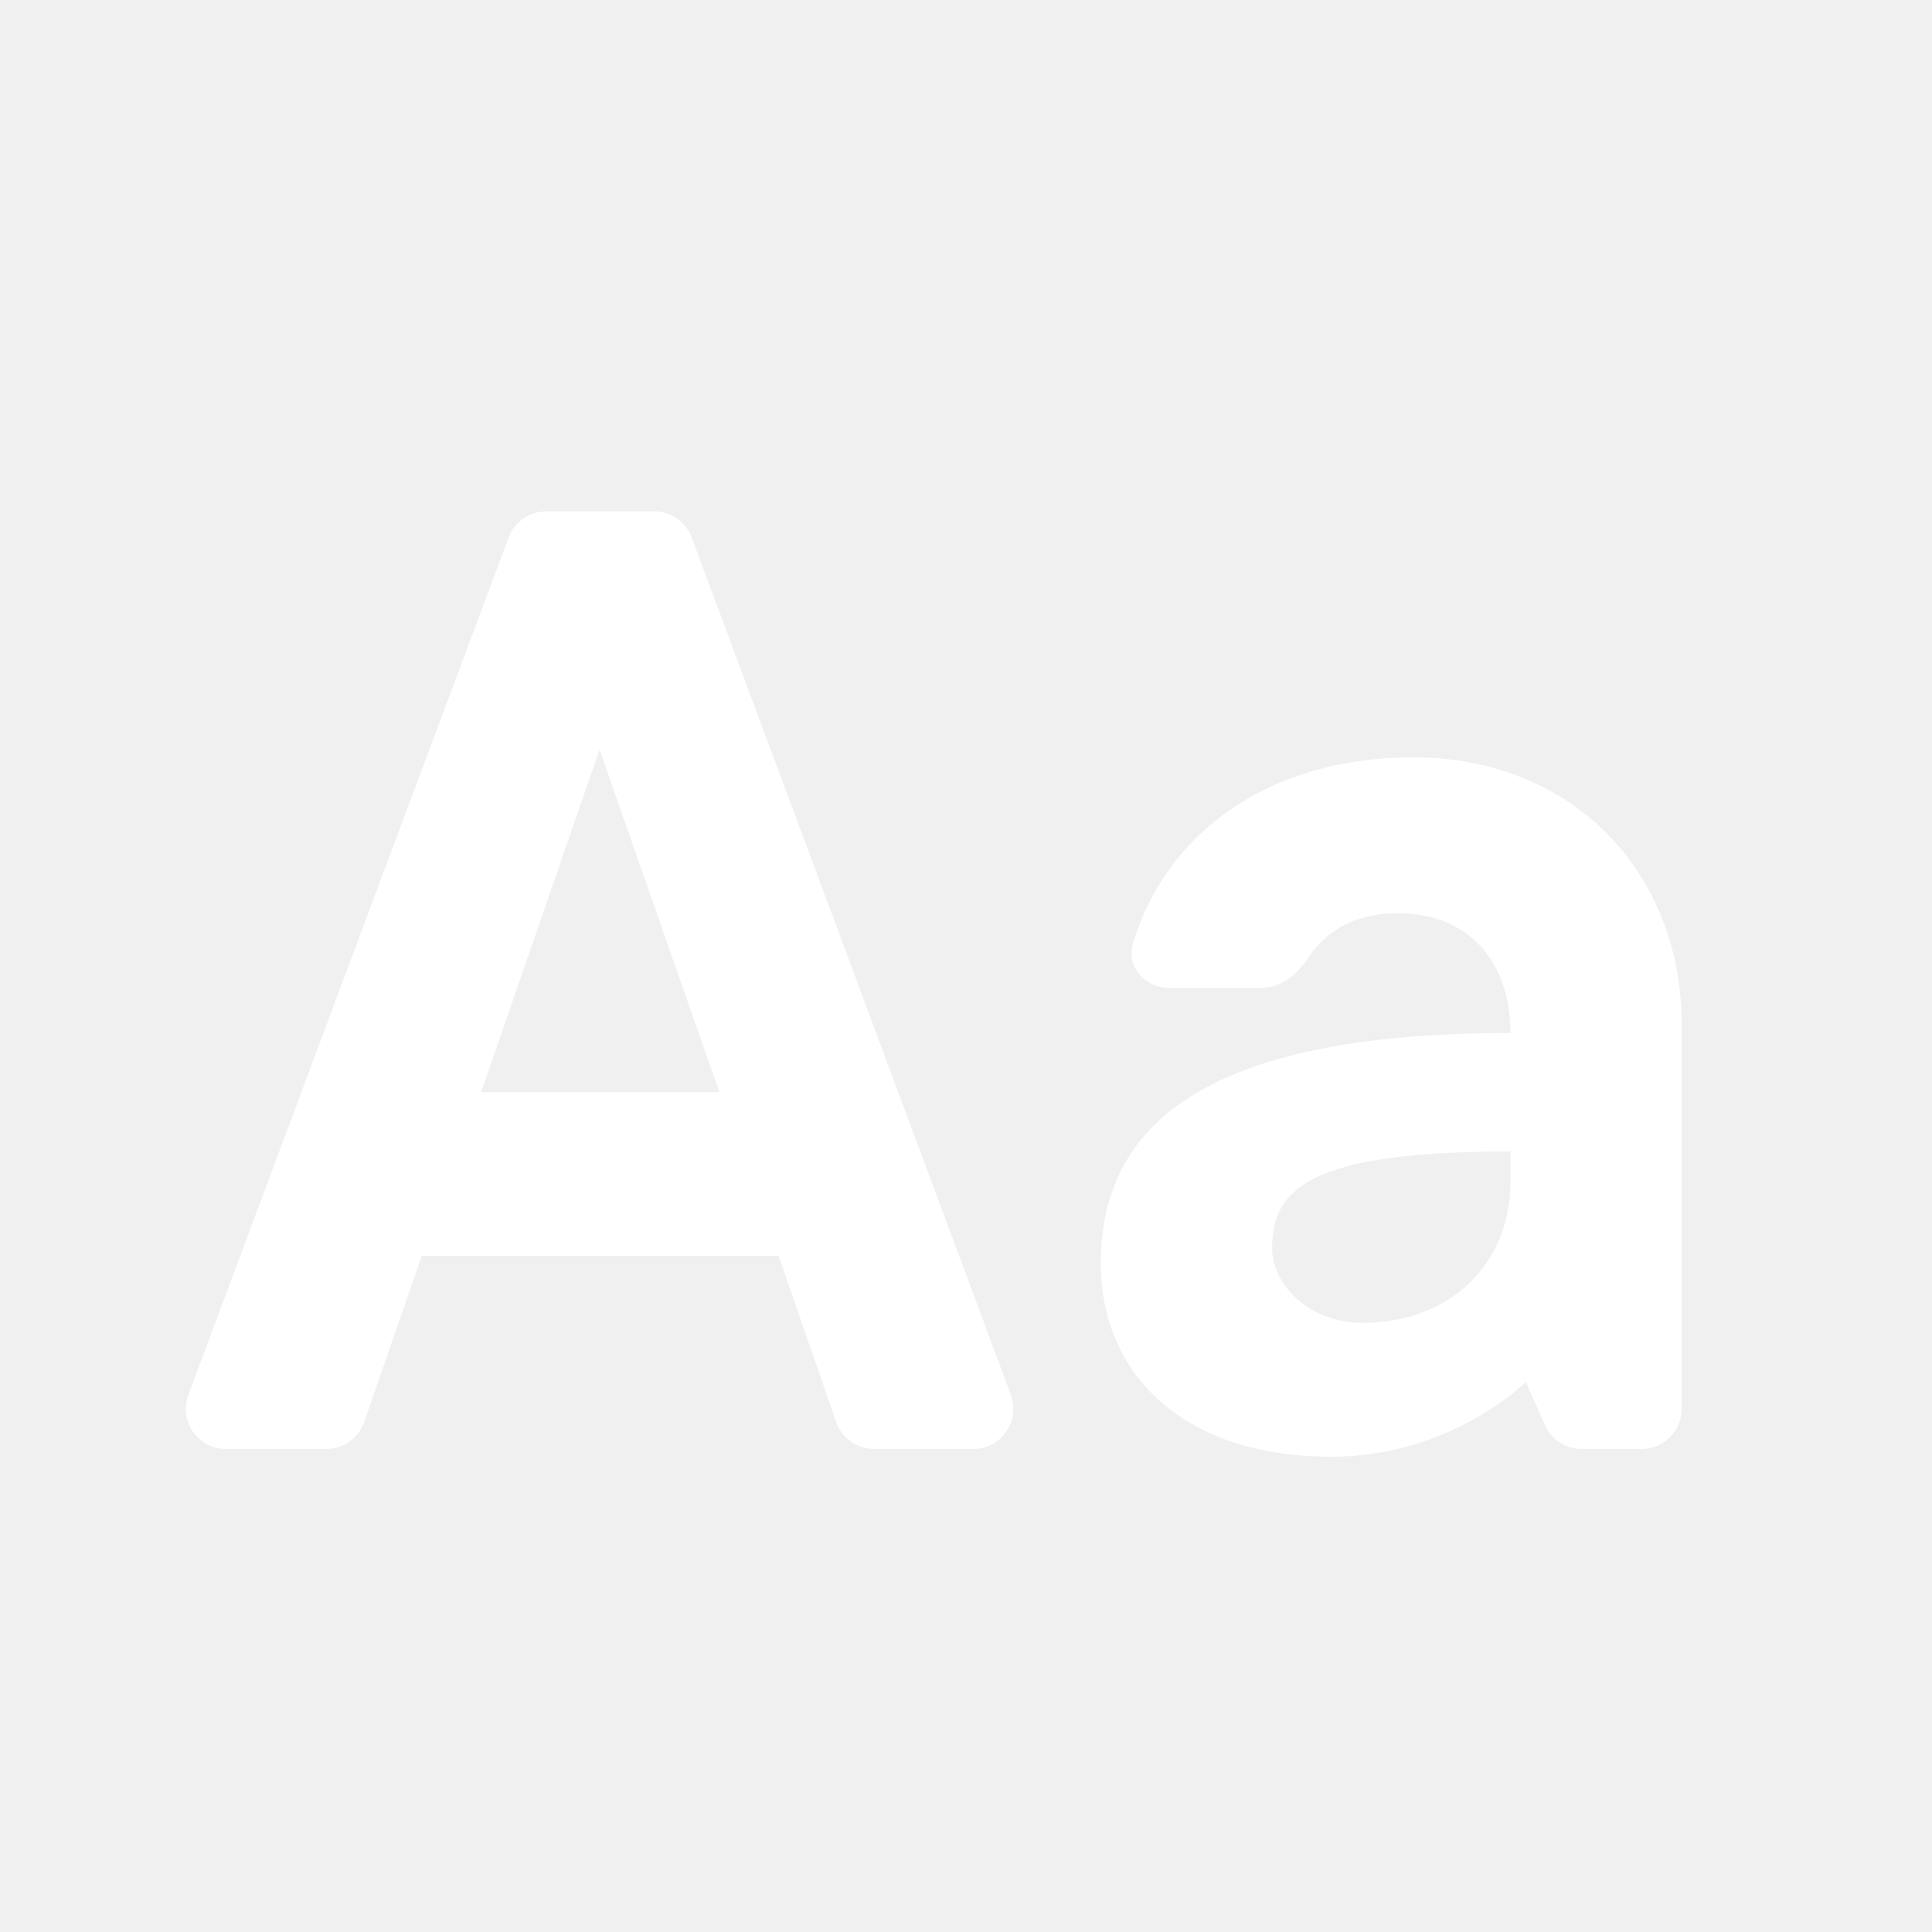
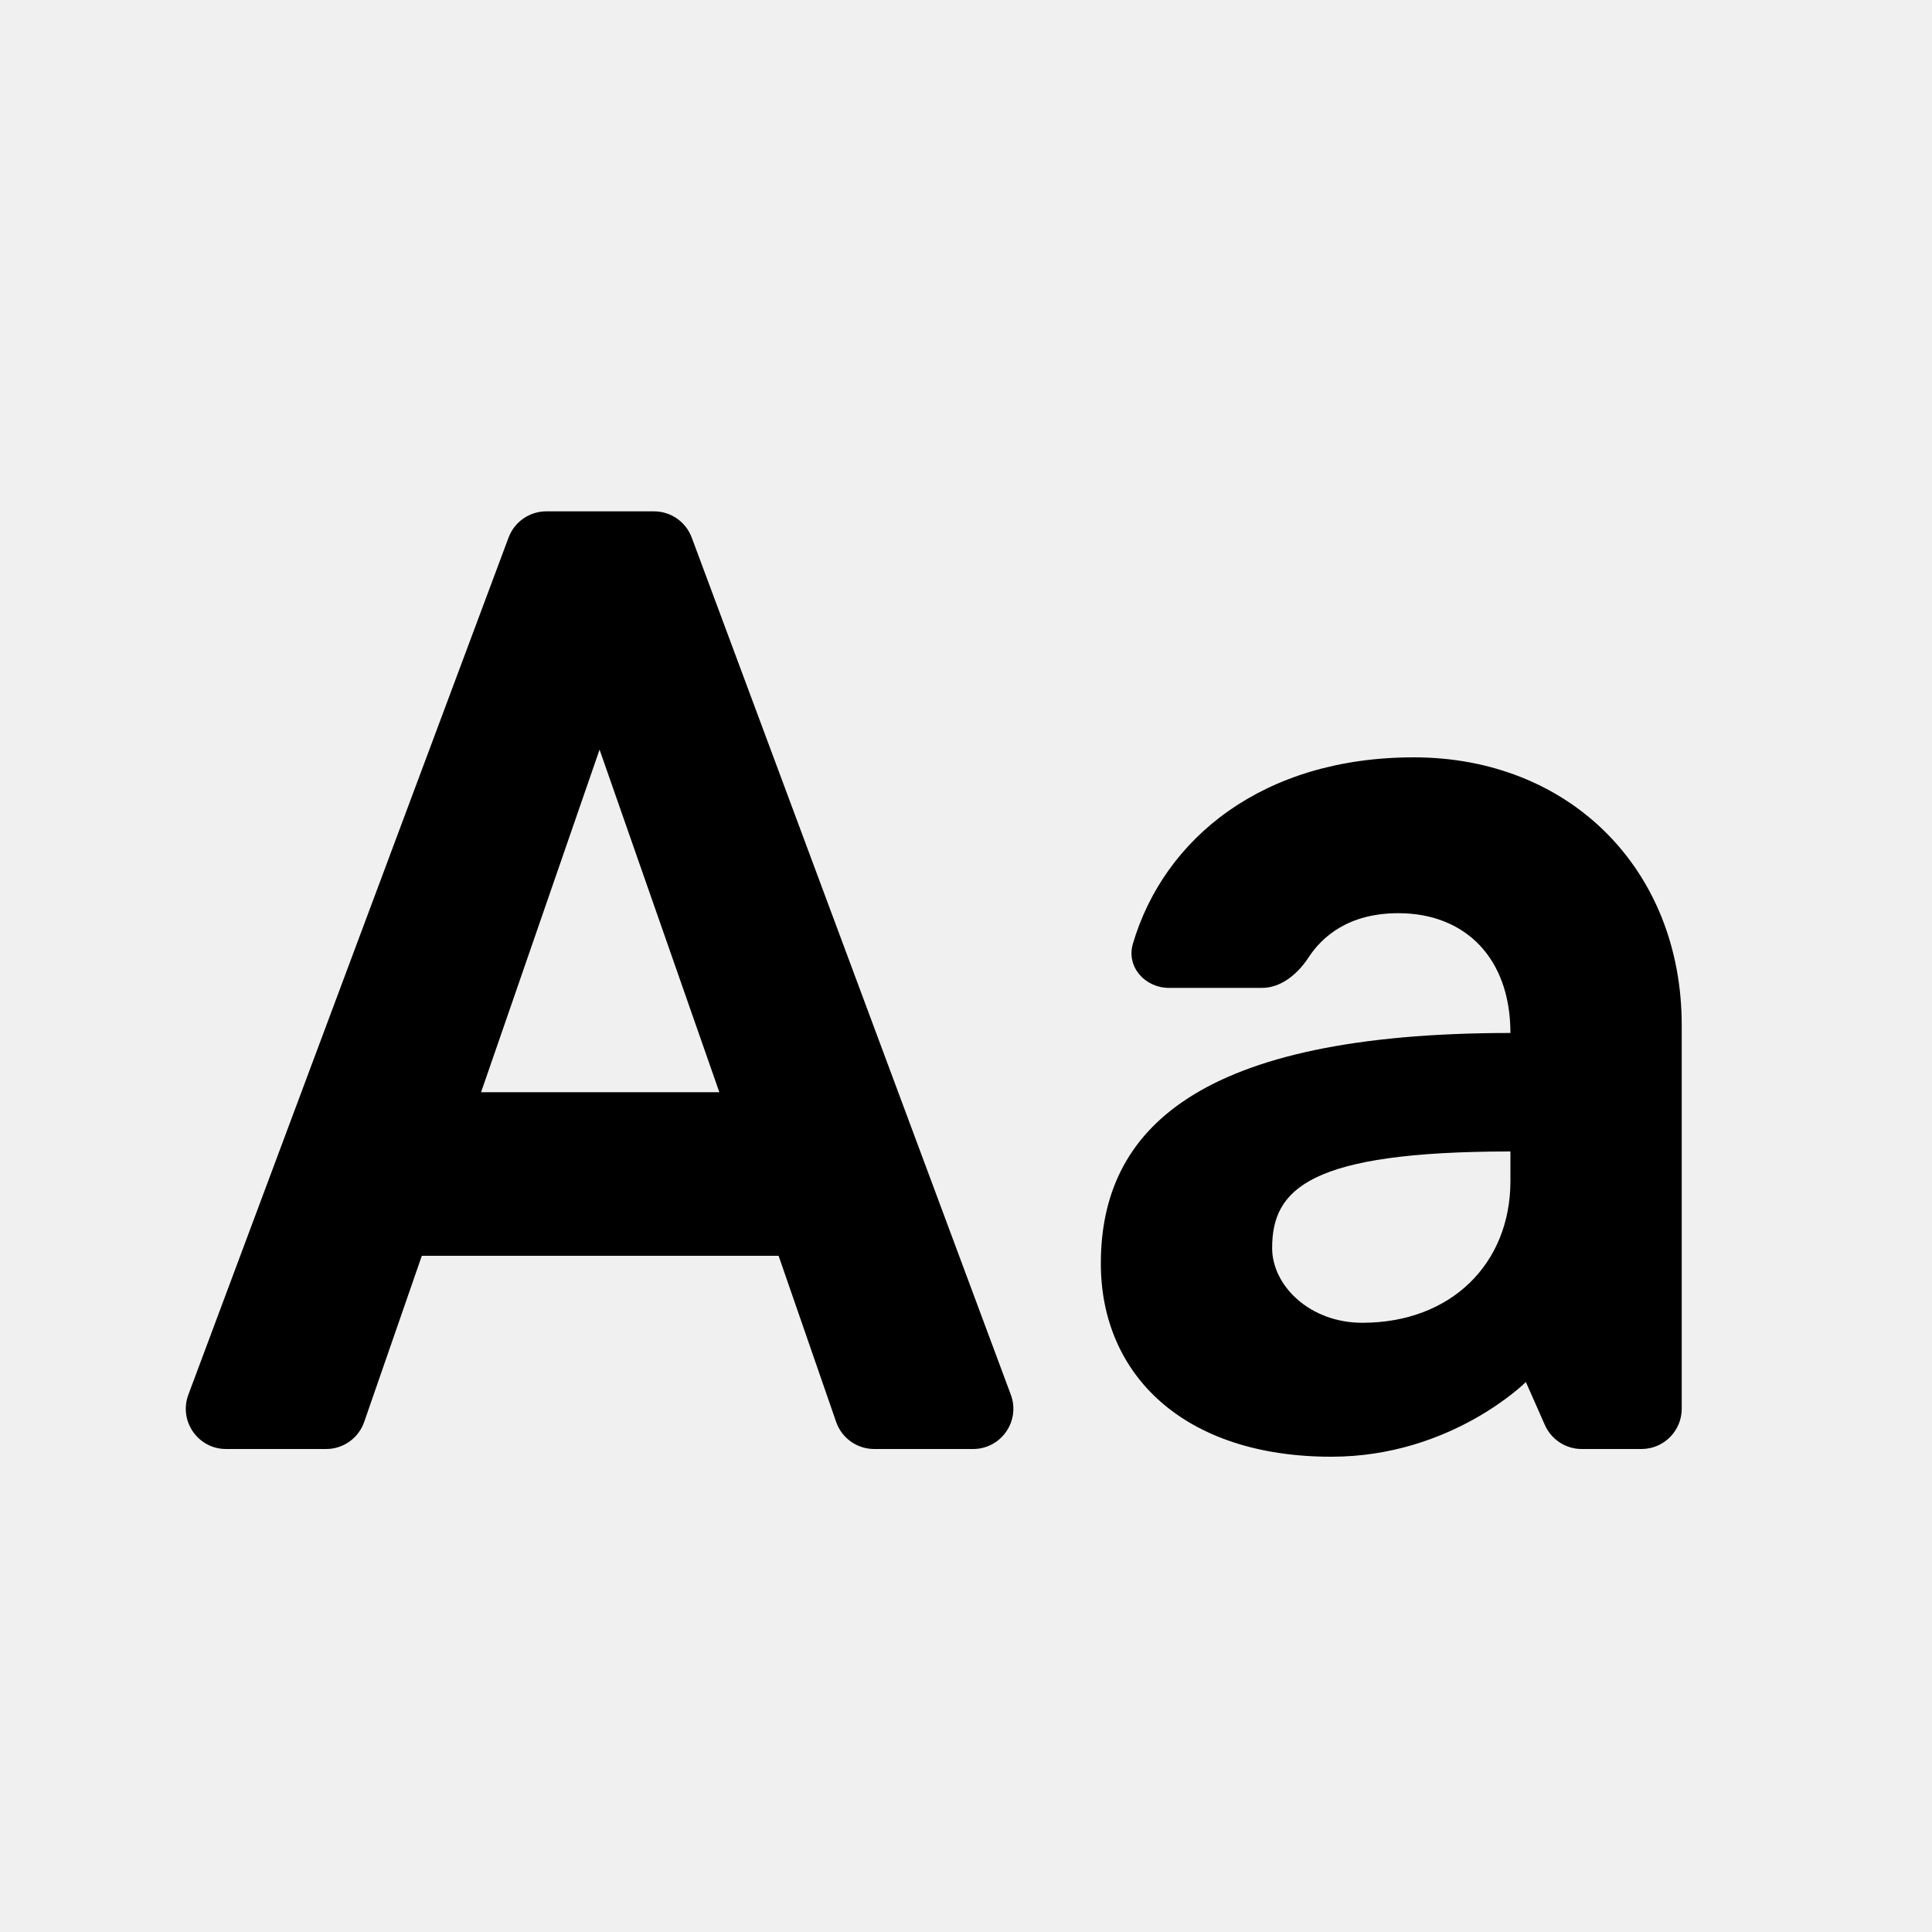
<svg xmlns="http://www.w3.org/2000/svg" aria-label="format" width="24" height="24" viewBox="0 0 24 24">
-   <path d="M2.34 17.325C2.218 17.652 2.459 18 2.808 18H4.052C4.265 18 4.454 17.865 4.524 17.664L5.24 15.6H9.672L10.387 17.664C10.457 17.865 10.646 18 10.86 18H12.088C12.437 18 12.678 17.652 12.557 17.326L8.593 6.678C8.52 6.482 8.333 6.352 8.124 6.352H6.787C6.578 6.352 6.391 6.482 6.318 6.677L2.34 17.325ZM5.976 13.568L7.448 9.312L8.936 13.568H5.976Z" fill="white" />
-   <path d="M16.539 18.096C18.027 18.096 18.955 17.168 18.955 17.168L19.191 17.702C19.271 17.883 19.451 18 19.648 18H20.391C20.667 18 20.891 17.776 20.891 17.5V12.736C20.891 10.8 19.499 9.408 17.563 9.408C15.689 9.408 14.46 10.413 14.073 11.724C13.989 12.011 14.224 12.272 14.522 12.272H15.677C15.917 12.272 16.124 12.095 16.255 11.894C16.423 11.637 16.75 11.344 17.371 11.344C18.203 11.344 18.763 11.904 18.763 12.832C14.875 12.832 13.675 14.032 13.675 15.696C13.675 17.072 14.699 18.096 16.539 18.096ZM16.923 16.432C16.267 16.432 15.803 15.968 15.803 15.504C15.803 14.768 16.267 14.304 18.763 14.304V14.672C18.763 15.696 18.027 16.432 16.923 16.432Z" fill="white" />
+   <path d="M2.34 17.325C2.218 17.652 2.459 18 2.808 18H4.052C4.265 18 4.454 17.865 4.524 17.664L5.24 15.6H9.672L10.387 17.664C10.457 17.865 10.646 18 10.86 18H12.088C12.437 18 12.678 17.652 12.557 17.326L8.593 6.678C8.52 6.482 8.333 6.352 8.124 6.352H6.787C6.578 6.352 6.391 6.482 6.318 6.677L2.34 17.325ZM5.976 13.568L7.448 9.312L8.936 13.568H5.976Z" />
+   <path d="M16.539 18.096C18.027 18.096 18.955 17.168 18.955 17.168L19.191 17.702C19.271 17.883 19.451 18 19.648 18H20.391C20.667 18 20.891 17.776 20.891 17.5V12.736C20.891 10.8 19.499 9.408 17.563 9.408C15.689 9.408 14.46 10.413 14.073 11.724C13.989 12.011 14.224 12.272 14.522 12.272H15.677C15.917 12.272 16.124 12.095 16.255 11.894C16.423 11.637 16.75 11.344 17.371 11.344C18.203 11.344 18.763 11.904 18.763 12.832C14.875 12.832 13.675 14.032 13.675 15.696C13.675 17.072 14.699 18.096 16.539 18.096ZM16.923 16.432C16.267 16.432 15.803 15.968 15.803 15.504C15.803 14.768 16.267 14.304 18.763 14.304V14.672C18.763 15.696 18.027 16.432 16.923 16.432Z" />
</svg>
